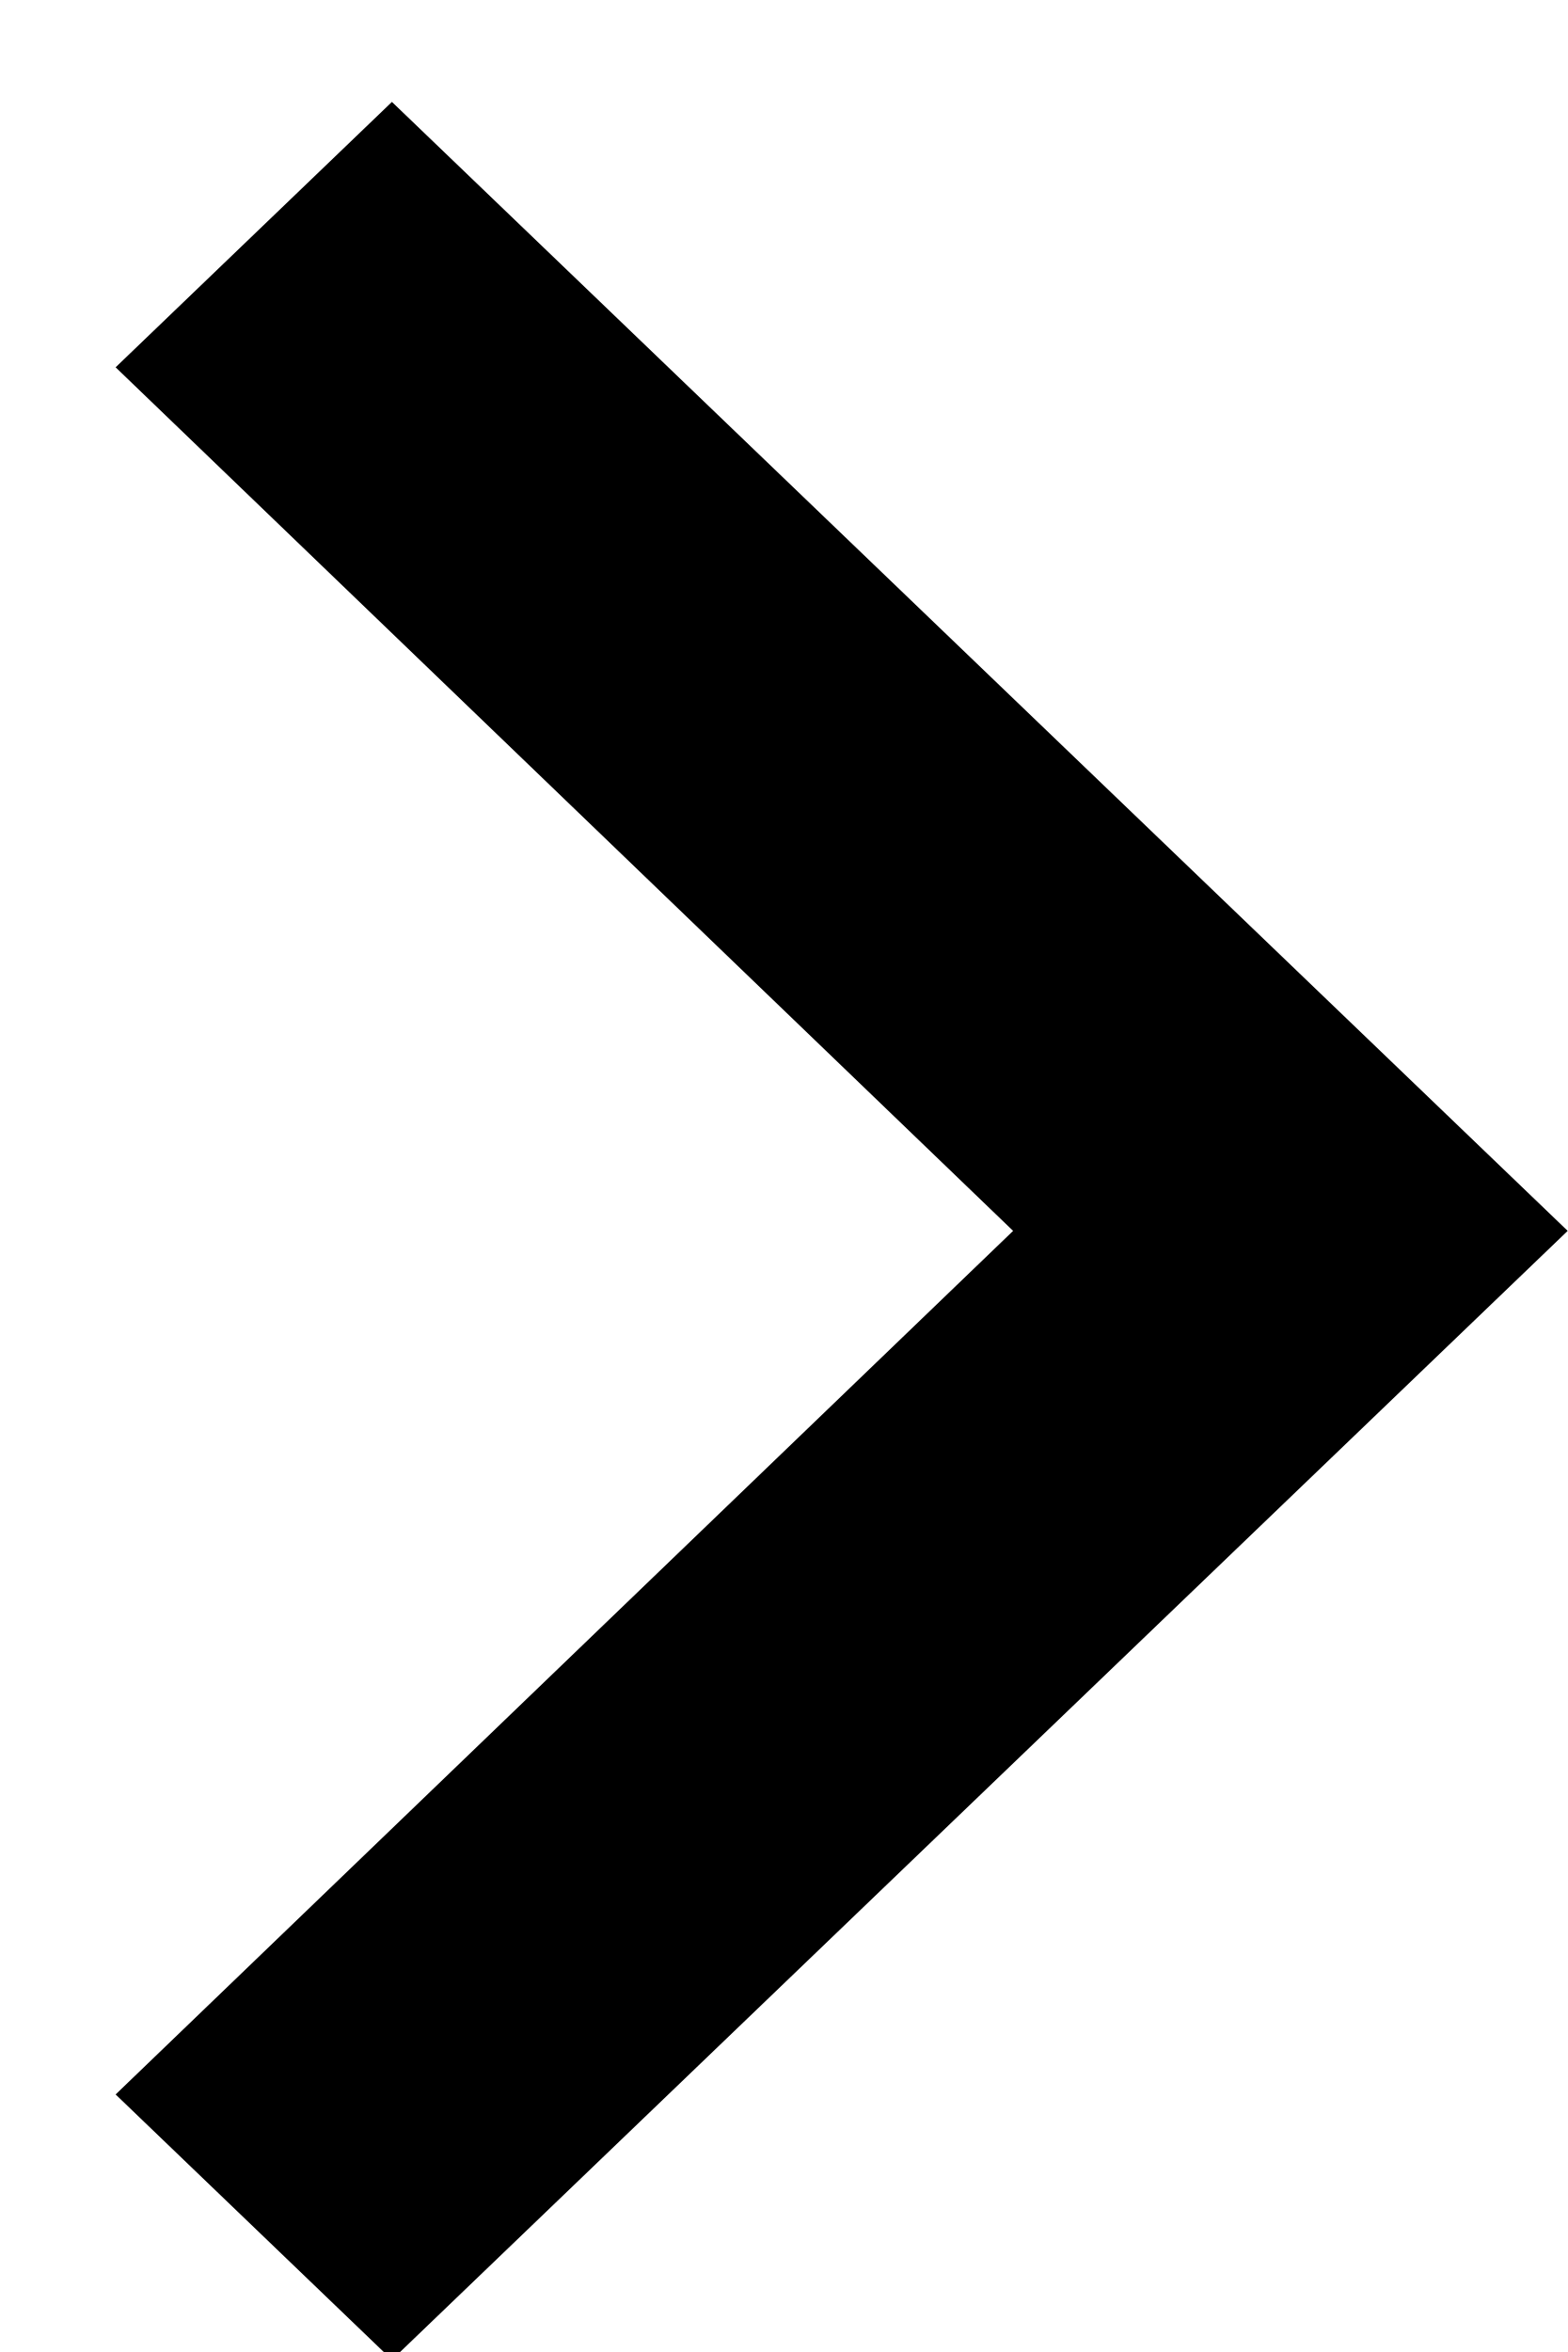
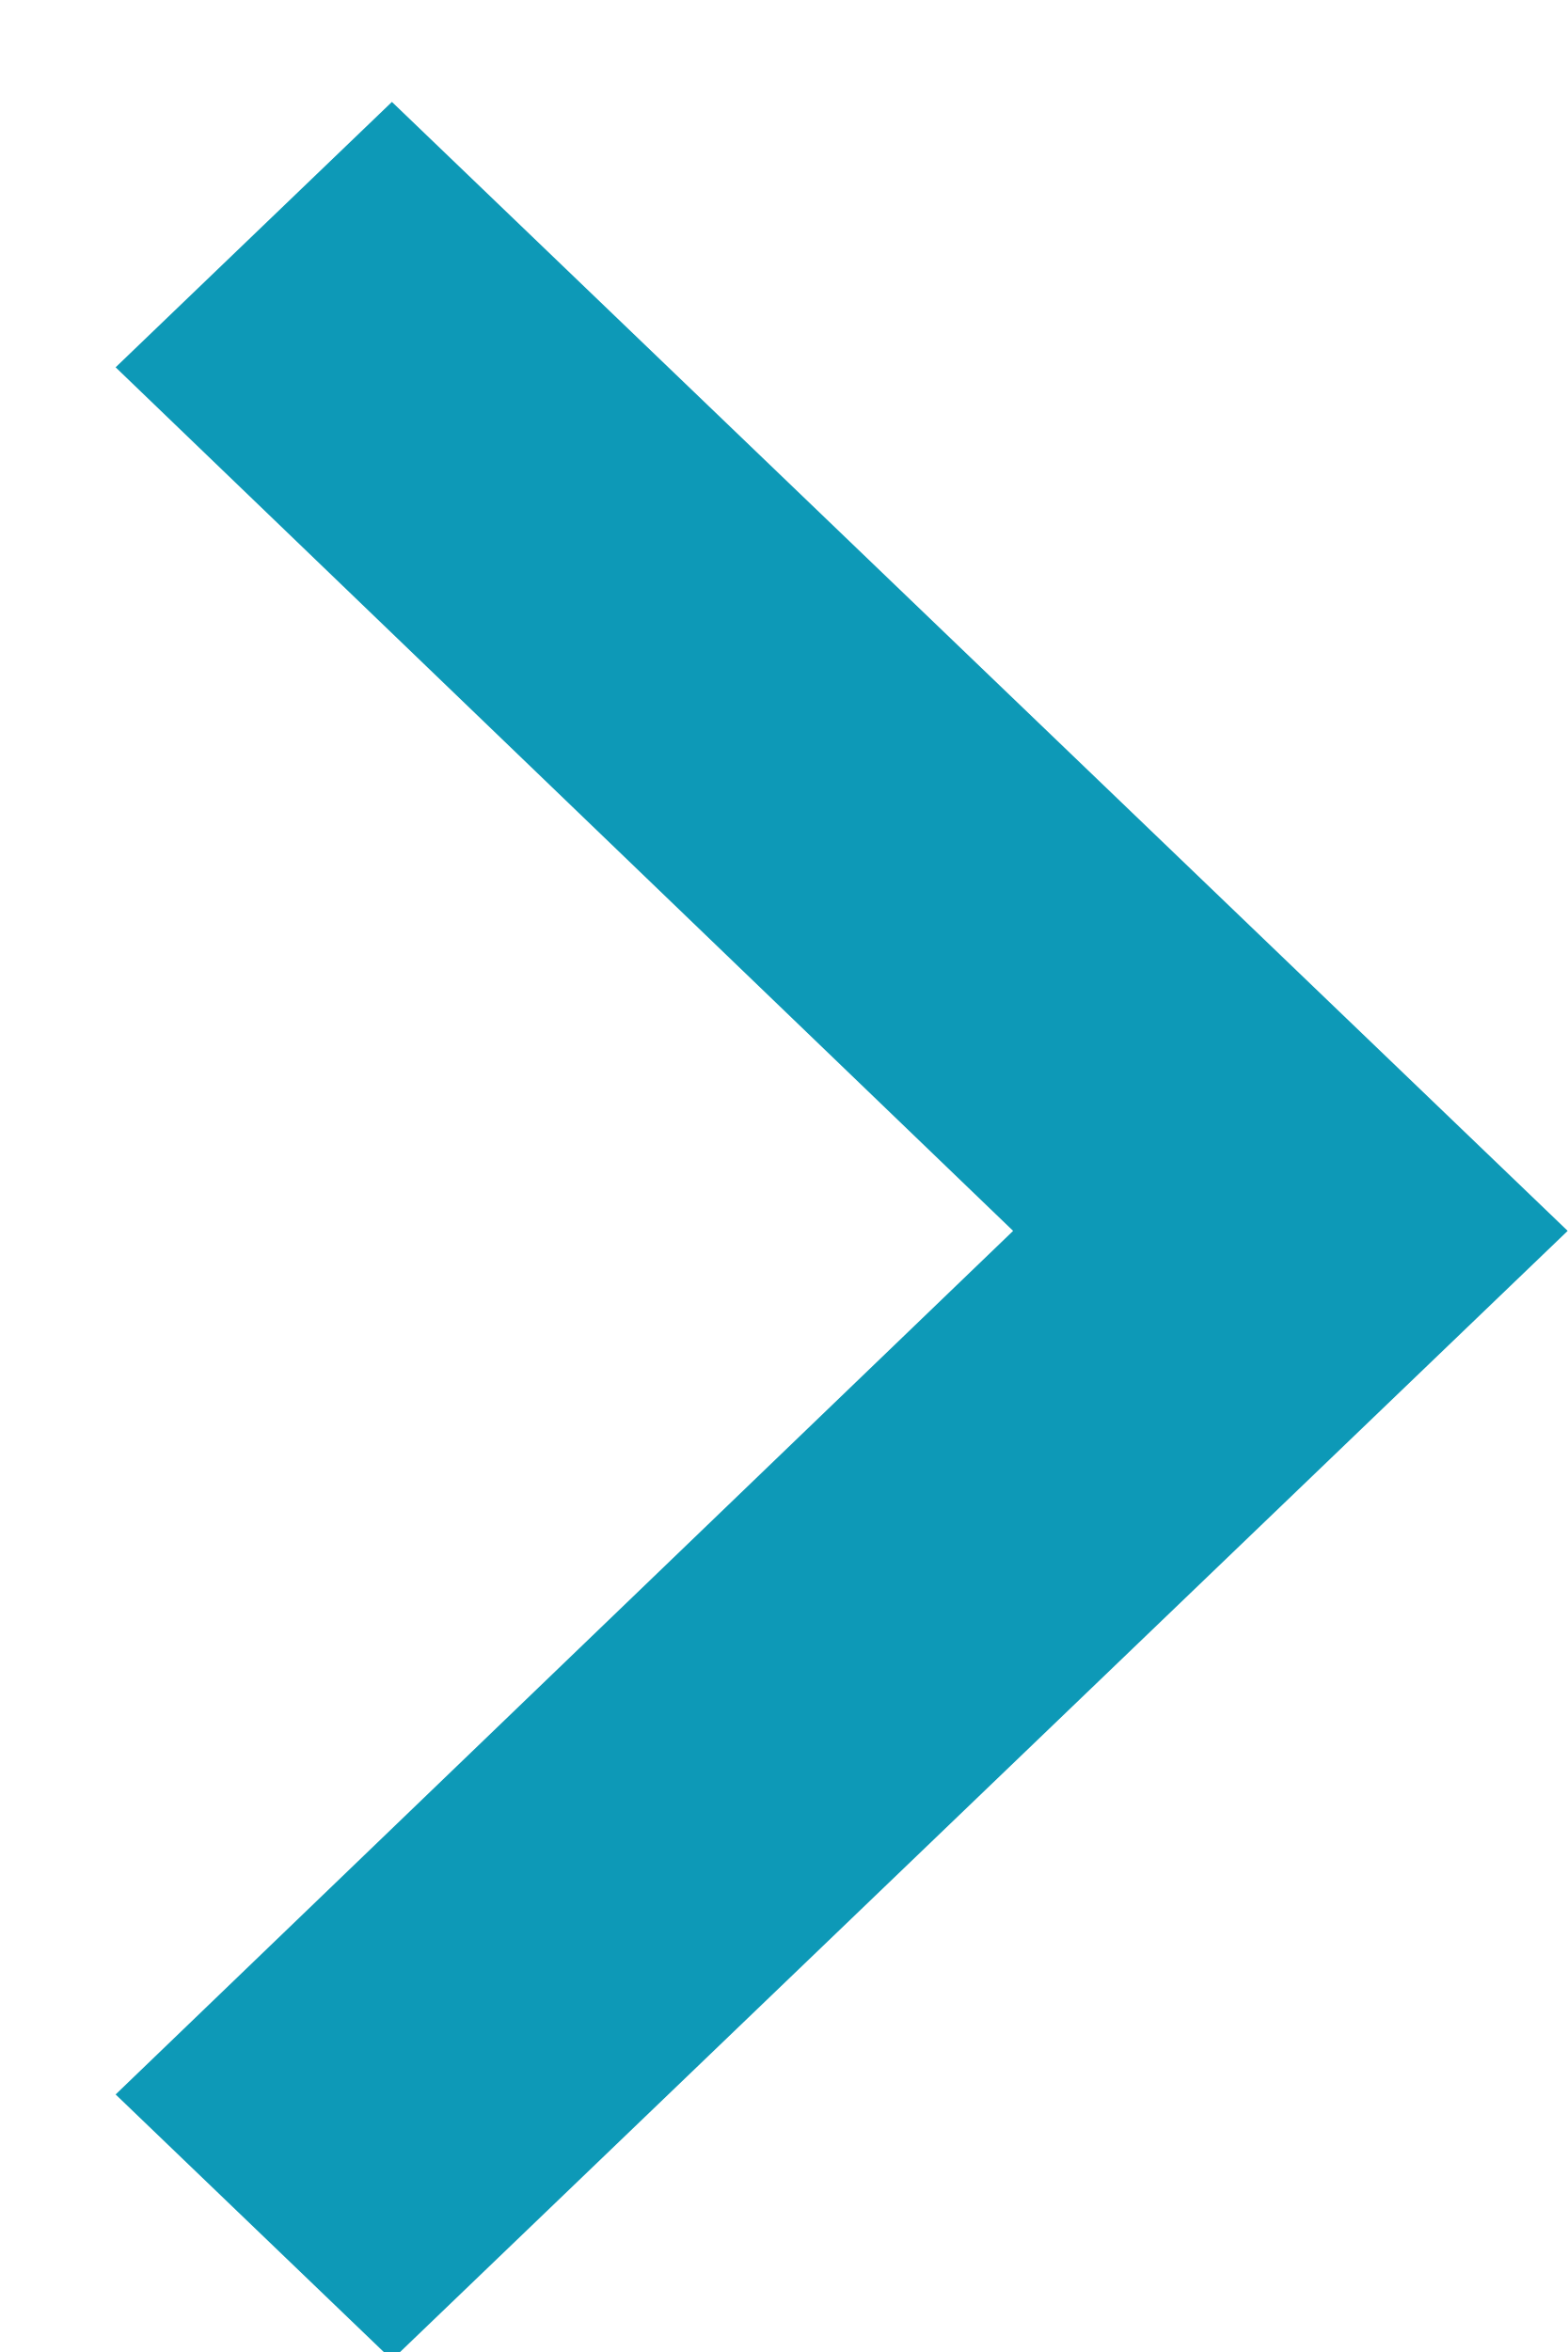
<svg xmlns="http://www.w3.org/2000/svg" width="8px" height="12px" viewBox="0 0 8 12" version="1.1">
  <g id="Icons" stroke="none" stroke-width="1" fill="none" fill-rule="evenodd">
-     <g id="arrow_right_24px" transform="translate(-8, -5)" fill="#000000">
+     <g id="arrow_right_24px" transform="translate(-8, -5)" fill="#0d99b7">
      <polygon id="Shape" points="8.59 15.686 13.17 11.28 8.59 6.874 10 5.52 16 11.28 10 17.04" />
    </g>
  </g>
</svg>
